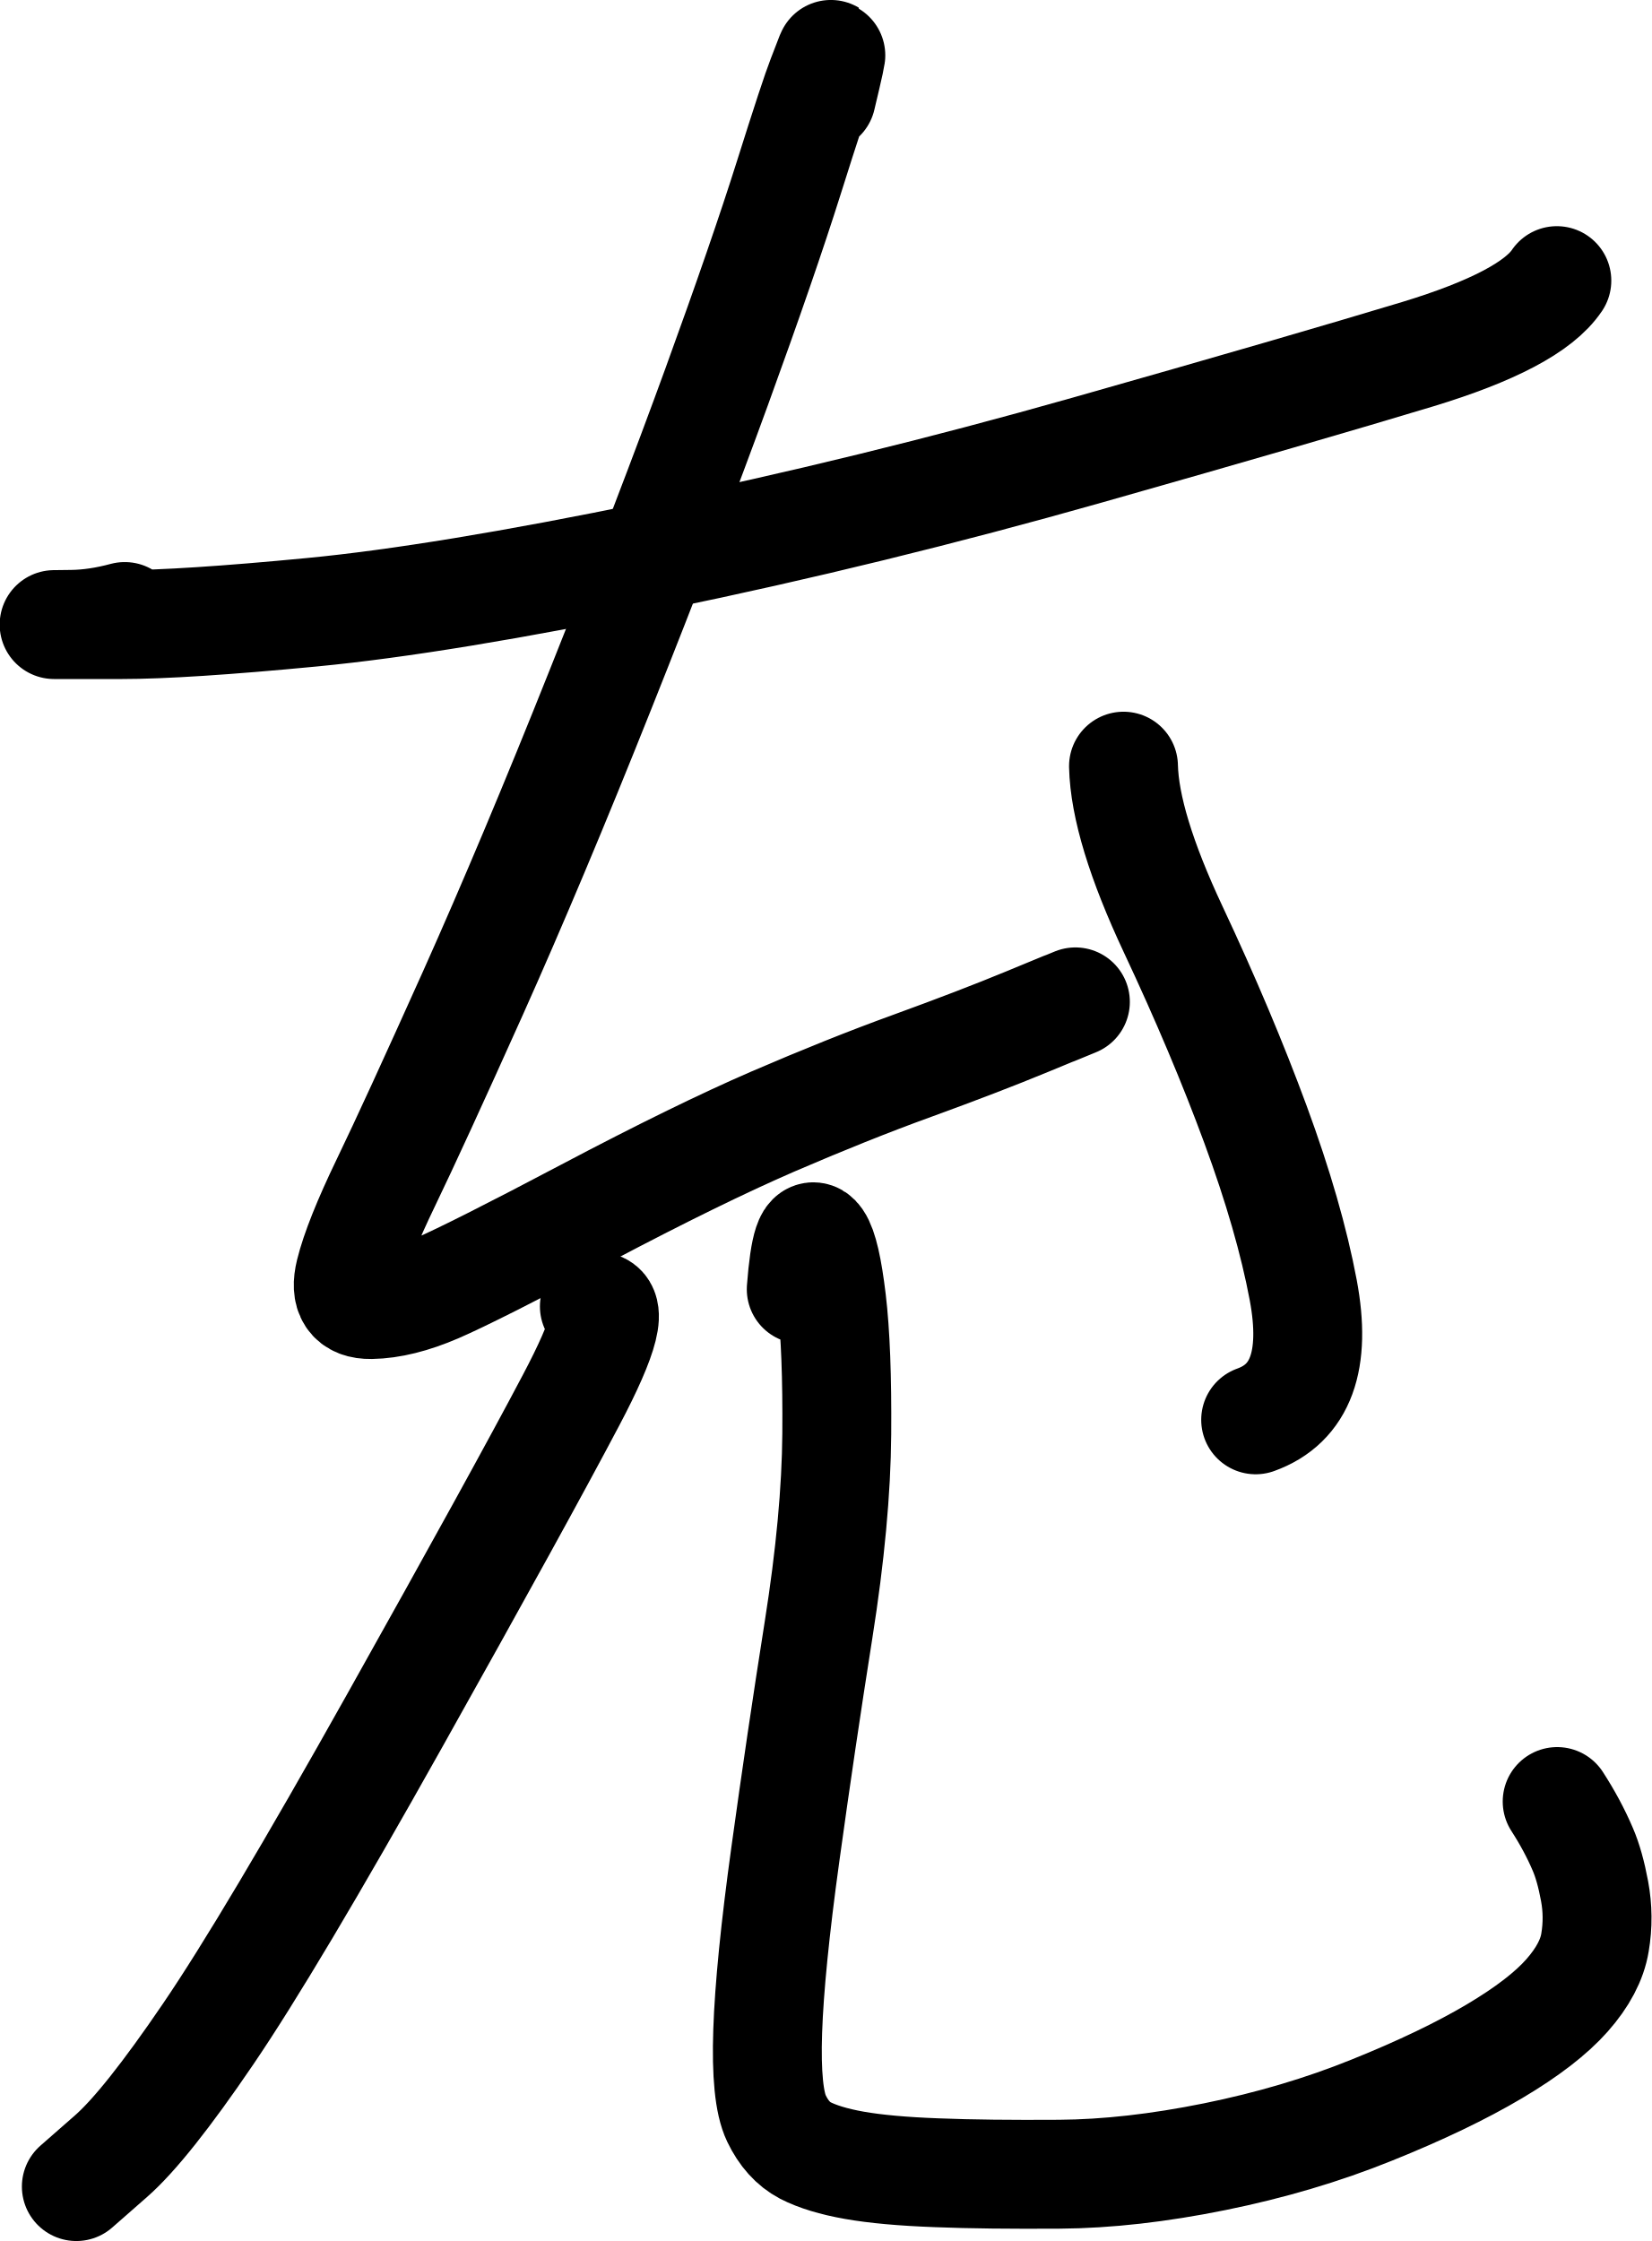
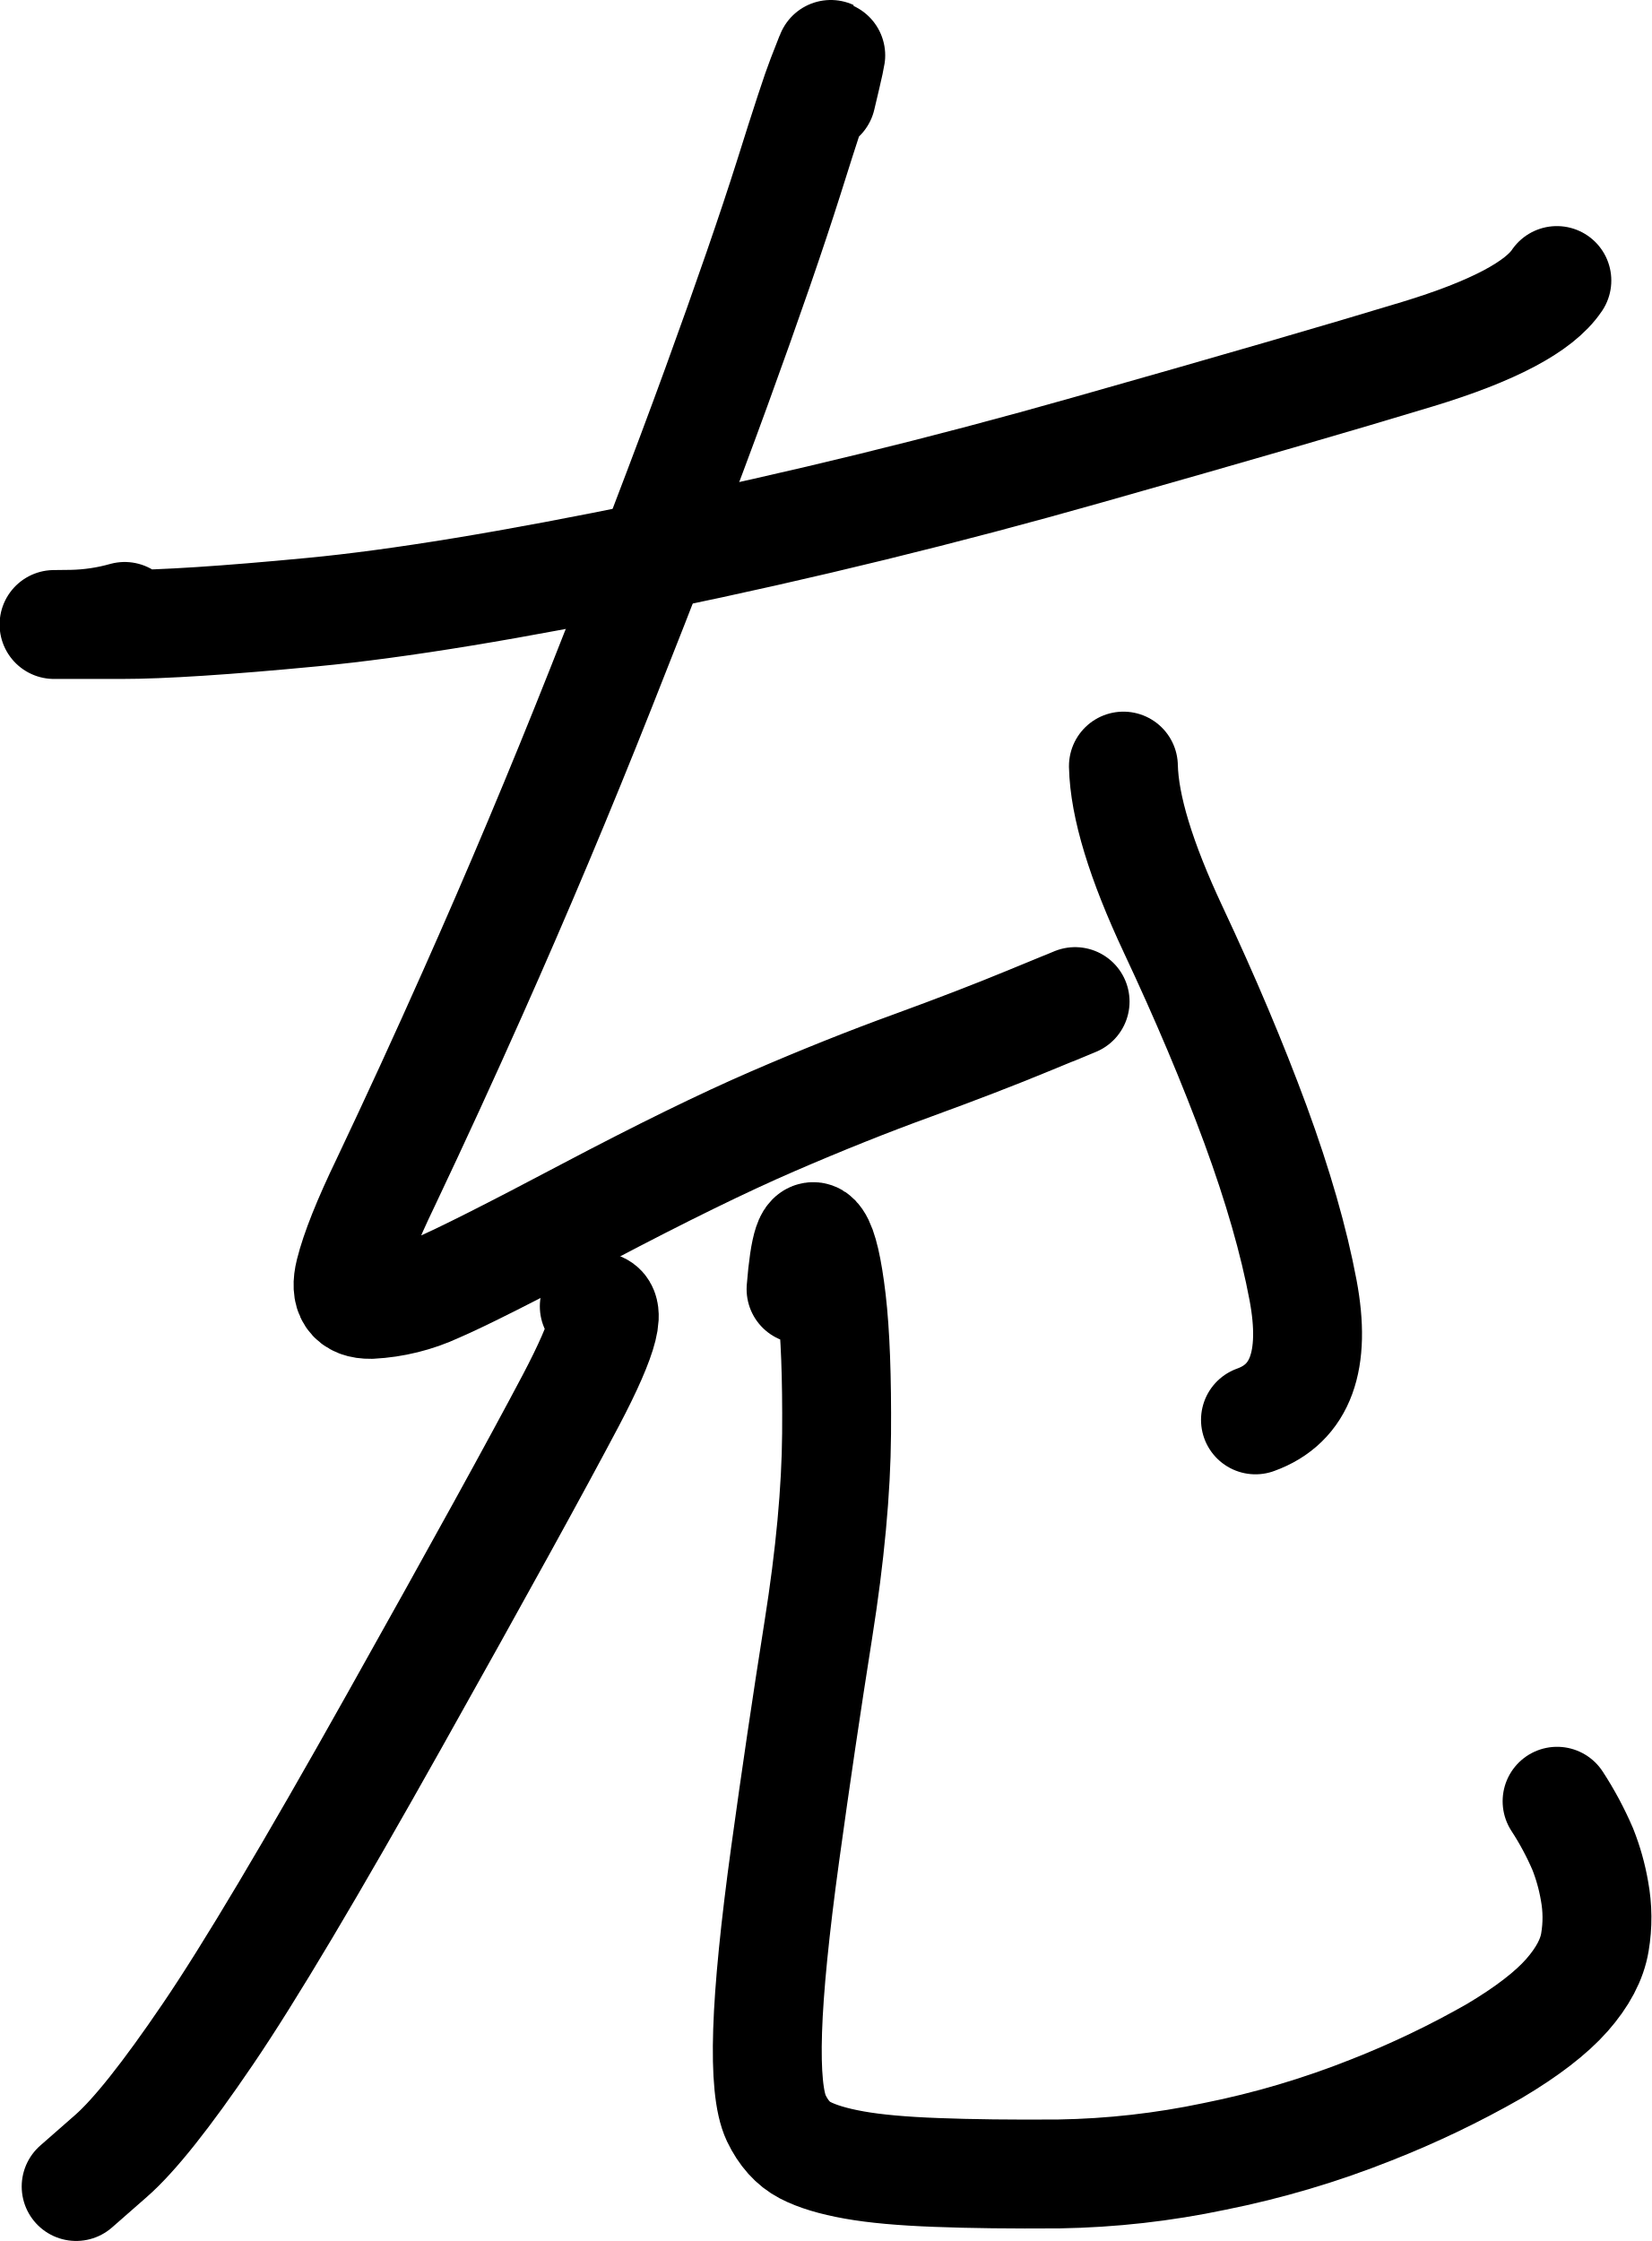
- <svg xmlns="http://www.w3.org/2000/svg" version="1.1" id="svg2" width="11.461" height="15.551" viewBox="0 0 11.461 15.551">
-   <defs id="defs6" />
-   <g id="g10" transform="matrix(1.333333,0,0,-1.333333,-152.695,1078.8)">
-     <g id="g153444">
-       <g id="g736" transform="matrix(0.5454546,0,0,-0.5454546,0,841.89)">
-         <path d="m 211.146,65.997 c -0.178,0.048 -0.346,0.073 -0.504,0.075 -0.106,0.001 -0.163,0.002 -0.168,0.002 l -0.002,5e-5 0.024,6e-5 c 0.021,0 0.227,1e-5 0.618,3e-5 0.392,1e-5 0.999,-0.039 1.821,-0.118 0.822,-0.079 1.915,-0.258 3.28,-0.539 1.364,-0.281 2.737,-0.617 4.119,-1.009 1.382,-0.392 2.431,-0.697 3.149,-0.914 0.717,-0.218 1.16,-0.452 1.328,-0.702" style="fill:none;stroke:#000000;stroke-width:1.039;stroke-linecap:round;stroke-linejoin:round;stroke-miterlimit:10;stroke-dasharray:none;stroke-opacity:1" id="path738" />
-       </g>
-       <g id="g740" transform="matrix(0.5454546,0,0,-0.5454546,0,841.89)">
-         <path d="m 217.793,61.043 c 0.074,-0.309 0.103,-0.443 0.087,-0.402 -0.011,0.029 -0.04,0.102 -0.085,0.22 -0.046,0.117 -0.15,0.433 -0.312,0.947 -0.162,0.514 -0.392,1.18 -0.689,1.997 -0.297,0.817 -0.665,1.777 -1.105,2.88 -0.439,1.102 -0.847,2.071 -1.221,2.906 -0.375,0.835 -0.651,1.436 -0.829,1.805 -0.178,0.369 -0.293,0.656 -0.344,0.862 -0.051,0.206 0.016,0.307 0.202,0.304 0.186,-0.003 0.395,-0.055 0.629,-0.156 0.233,-0.101 0.708,-0.34 1.424,-0.718 0.716,-0.378 1.309,-0.668 1.78,-0.872 0.471,-0.203 0.916,-0.382 1.336,-0.534 0.42,-0.153 0.783,-0.292 1.09,-0.419 l 0.356,-0.147 -0.03,0.013 -0.067,0.028 0.202,-0.083" style="fill:none;stroke:#000000;stroke-width:1.039;stroke-linecap:round;stroke-linejoin:round;stroke-miterlimit:10;stroke-dasharray:none;stroke-opacity:1" id="path742" />
-       </g>
-       <g id="g744" transform="matrix(0.5454546,0,0,-0.5454546,0,841.89)">
-         <path d="m 220.676,67.425 c 0.009,0.383 0.167,0.903 0.475,1.559 0.308,0.656 0.57,1.277 0.785,1.861 0.215,0.584 0.367,1.111 0.455,1.579 0.126,0.672 -0.025,1.084 -0.454,1.238" style="fill:none;stroke:#000000;stroke-width:1.039;stroke-linecap:round;stroke-linejoin:round;stroke-miterlimit:10;stroke-dasharray:none;stroke-opacity:1" id="path746" />
-       </g>
-       <g id="g748" transform="matrix(0.5454546,0,0,-0.5454546,0,841.89)">
-         <path d="m 215.627,72.58 c 0.181,-0.027 0.107,0.271 -0.222,0.894 -0.329,0.624 -0.89,1.643 -1.683,3.058 -0.793,1.415 -1.387,2.413 -1.782,2.993 -0.395,0.581 -0.703,0.968 -0.924,1.162 -0.221,0.194 -0.332,0.291 -0.332,0.291" style="fill:none;stroke:#000000;stroke-width:1.039;stroke-linecap:round;stroke-linejoin:round;stroke-miterlimit:10;stroke-dasharray:none;stroke-opacity:1" id="path750" />
-       </g>
-       <g id="g752" transform="matrix(0.5454546,0,0,-0.5454546,0,841.89)">
-         <path d="m 217.601,72.416 c 0.032,-0.418 0.084,-0.574 0.157,-0.469 0.052,0.075 0.096,0.267 0.133,0.576 0.037,0.309 0.053,0.733 0.049,1.273 -0.004,0.54 -0.062,1.163 -0.174,1.871 -0.112,0.708 -0.217,1.419 -0.316,2.136 -0.099,0.716 -0.155,1.28 -0.169,1.691 -0.014,0.411 0.014,0.688 0.083,0.833 0.069,0.144 0.161,0.246 0.275,0.306 0.115,0.059 0.271,0.107 0.469,0.142 0.198,0.035 0.46,0.059 0.785,0.071 0.326,0.013 0.716,0.017 1.171,0.014 0.455,-0.003 0.949,-0.059 1.482,-0.167 0.533,-0.108 1.033,-0.256 1.5,-0.445 0.467,-0.188 0.856,-0.375 1.168,-0.56 0.312,-0.185 0.543,-0.363 0.694,-0.534 0.151,-0.171 0.24,-0.34 0.267,-0.505 0.028,-0.165 0.026,-0.329 -0.004,-0.49 -0.03,-0.161 -0.067,-0.294 -0.112,-0.398 -0.066,-0.155 -0.148,-0.307 -0.245,-0.457" style="fill:none;stroke:#000000;stroke-width:1.039;stroke-linecap:round;stroke-linejoin:round;stroke-miterlimit:10;stroke-dasharray:none;stroke-opacity:1" id="path754" />
-       </g>
-     </g>
-   </g>
+ <svg xmlns="http://www.w3.org/2000/svg" width="11.461" height="15.551">
+   <path d="M211.146 65.997a2 2 0 0 1-.504.075l-.168.002h-.002.643q.588 0 1.82-.118 1.234-.117 3.28-.539a58 58 0 0 0 4.12-1.009q2.073-.587 3.149-.914t1.328-.702" style="fill:none;stroke:#000;stroke-width:1.039;stroke-linecap:round;stroke-linejoin:round;stroke-miterlimit:10;stroke-dasharray:none;stroke-opacity:1" transform="matrix(.72727 0 0 .72727 -152.695 -43.72)" />
+   <path d="M217.793 61.043q.111-.463.087-.401l-.086.22q-.069.175-.311.946-.244.771-.69 1.997t-1.104 2.88a75 75 0 0 1-1.222 2.905 82 82 0 0 1-.829 1.805q-.267.553-.344.862t.202.304a1.7 1.7 0 0 0 .629-.156q.35-.15 1.424-.718 1.075-.567 1.78-.872t1.336-.534q.63-.23 1.09-.42l.355-.146-.03.013-.067.028.202-.084" style="fill:none;stroke:#000;stroke-width:1.039;stroke-linecap:round;stroke-linejoin:round;stroke-miterlimit:10;stroke-dasharray:none;stroke-opacity:1" transform="matrix(.72727 0 0 .72727 -152.695 -43.72)" />
+   <path d="M220.676 67.425q.013.575.475 1.56.462.984.785 1.86.322.877.454 1.58.19 1.007-.454 1.238" style="fill:none;stroke:#000;stroke-width:1.039;stroke-linecap:round;stroke-linejoin:round;stroke-miterlimit:10;stroke-dasharray:none;stroke-opacity:1" transform="matrix(.72727 0 0 .72727 -152.695 -43.72)" />
+   <path d="M215.627 72.58q.27-.042-.222.894-.494.936-1.684 3.058-1.19 2.123-1.782 2.993-.591.871-.924 1.162l-.332.291" style="fill:none;stroke:#000;stroke-width:1.039;stroke-linecap:round;stroke-linejoin:round;stroke-miterlimit:10;stroke-dasharray:none;stroke-opacity:1" transform="matrix(.72727 0 0 .72727 -152.695 -43.72)" />
+   <path d="M217.6 72.416q.05-.627.157-.47.079.114.134.577.054.463.048 1.272-.006.81-.174 1.87-.168 1.062-.316 2.137t-.168 1.69.082.833q.104.217.275.306t.47.142q.296.053.785.071.488.019 1.17.014a7.8 7.8 0 0 0 1.482-.167 8.6 8.6 0 0 0 1.5-.445 9 9 0 0 0 1.169-.56q.468-.278.694-.534.226-.257.267-.505a1.4 1.4 0 0 0-.004-.49 2 2 0 0 0-.112-.398 3 3 0 0 0-.245-.457" style="fill:none;stroke:#000;stroke-width:1.039;stroke-linecap:round;stroke-linejoin:round;stroke-miterlimit:10;stroke-dasharray:none;stroke-opacity:1" transform="matrix(.72727 0 0 .72727 -152.695 -43.72)" />
</svg>
